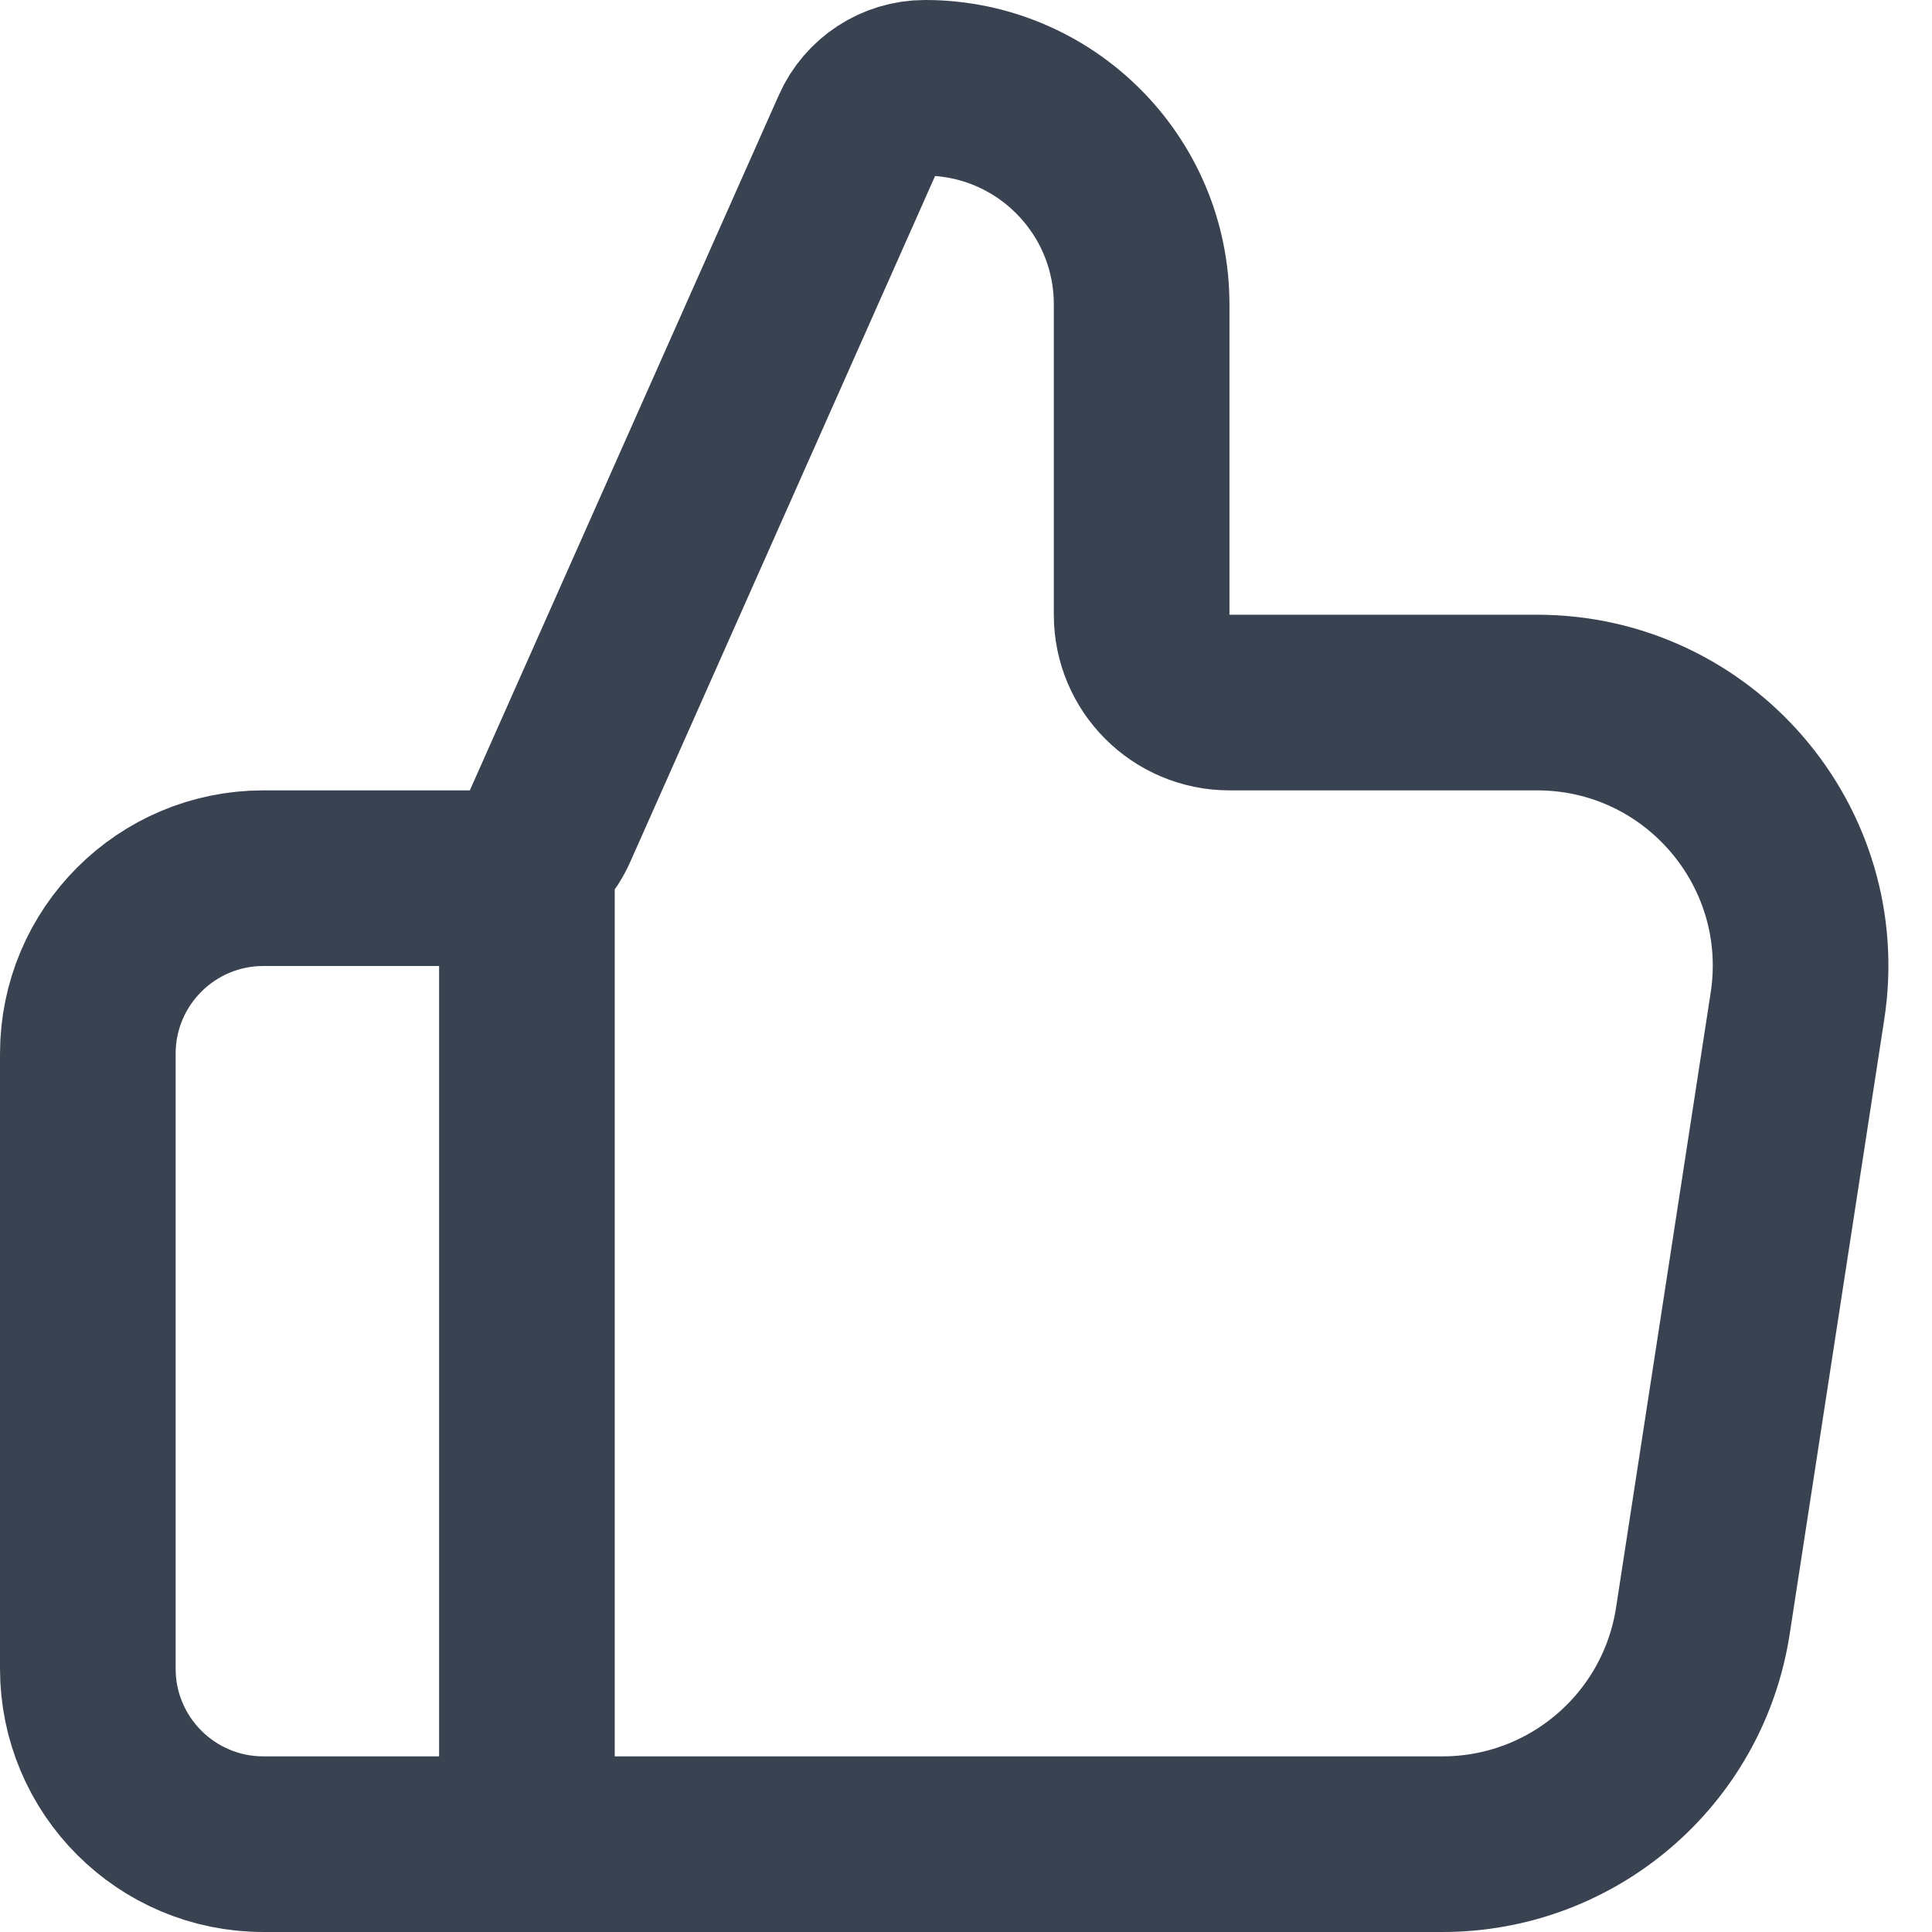
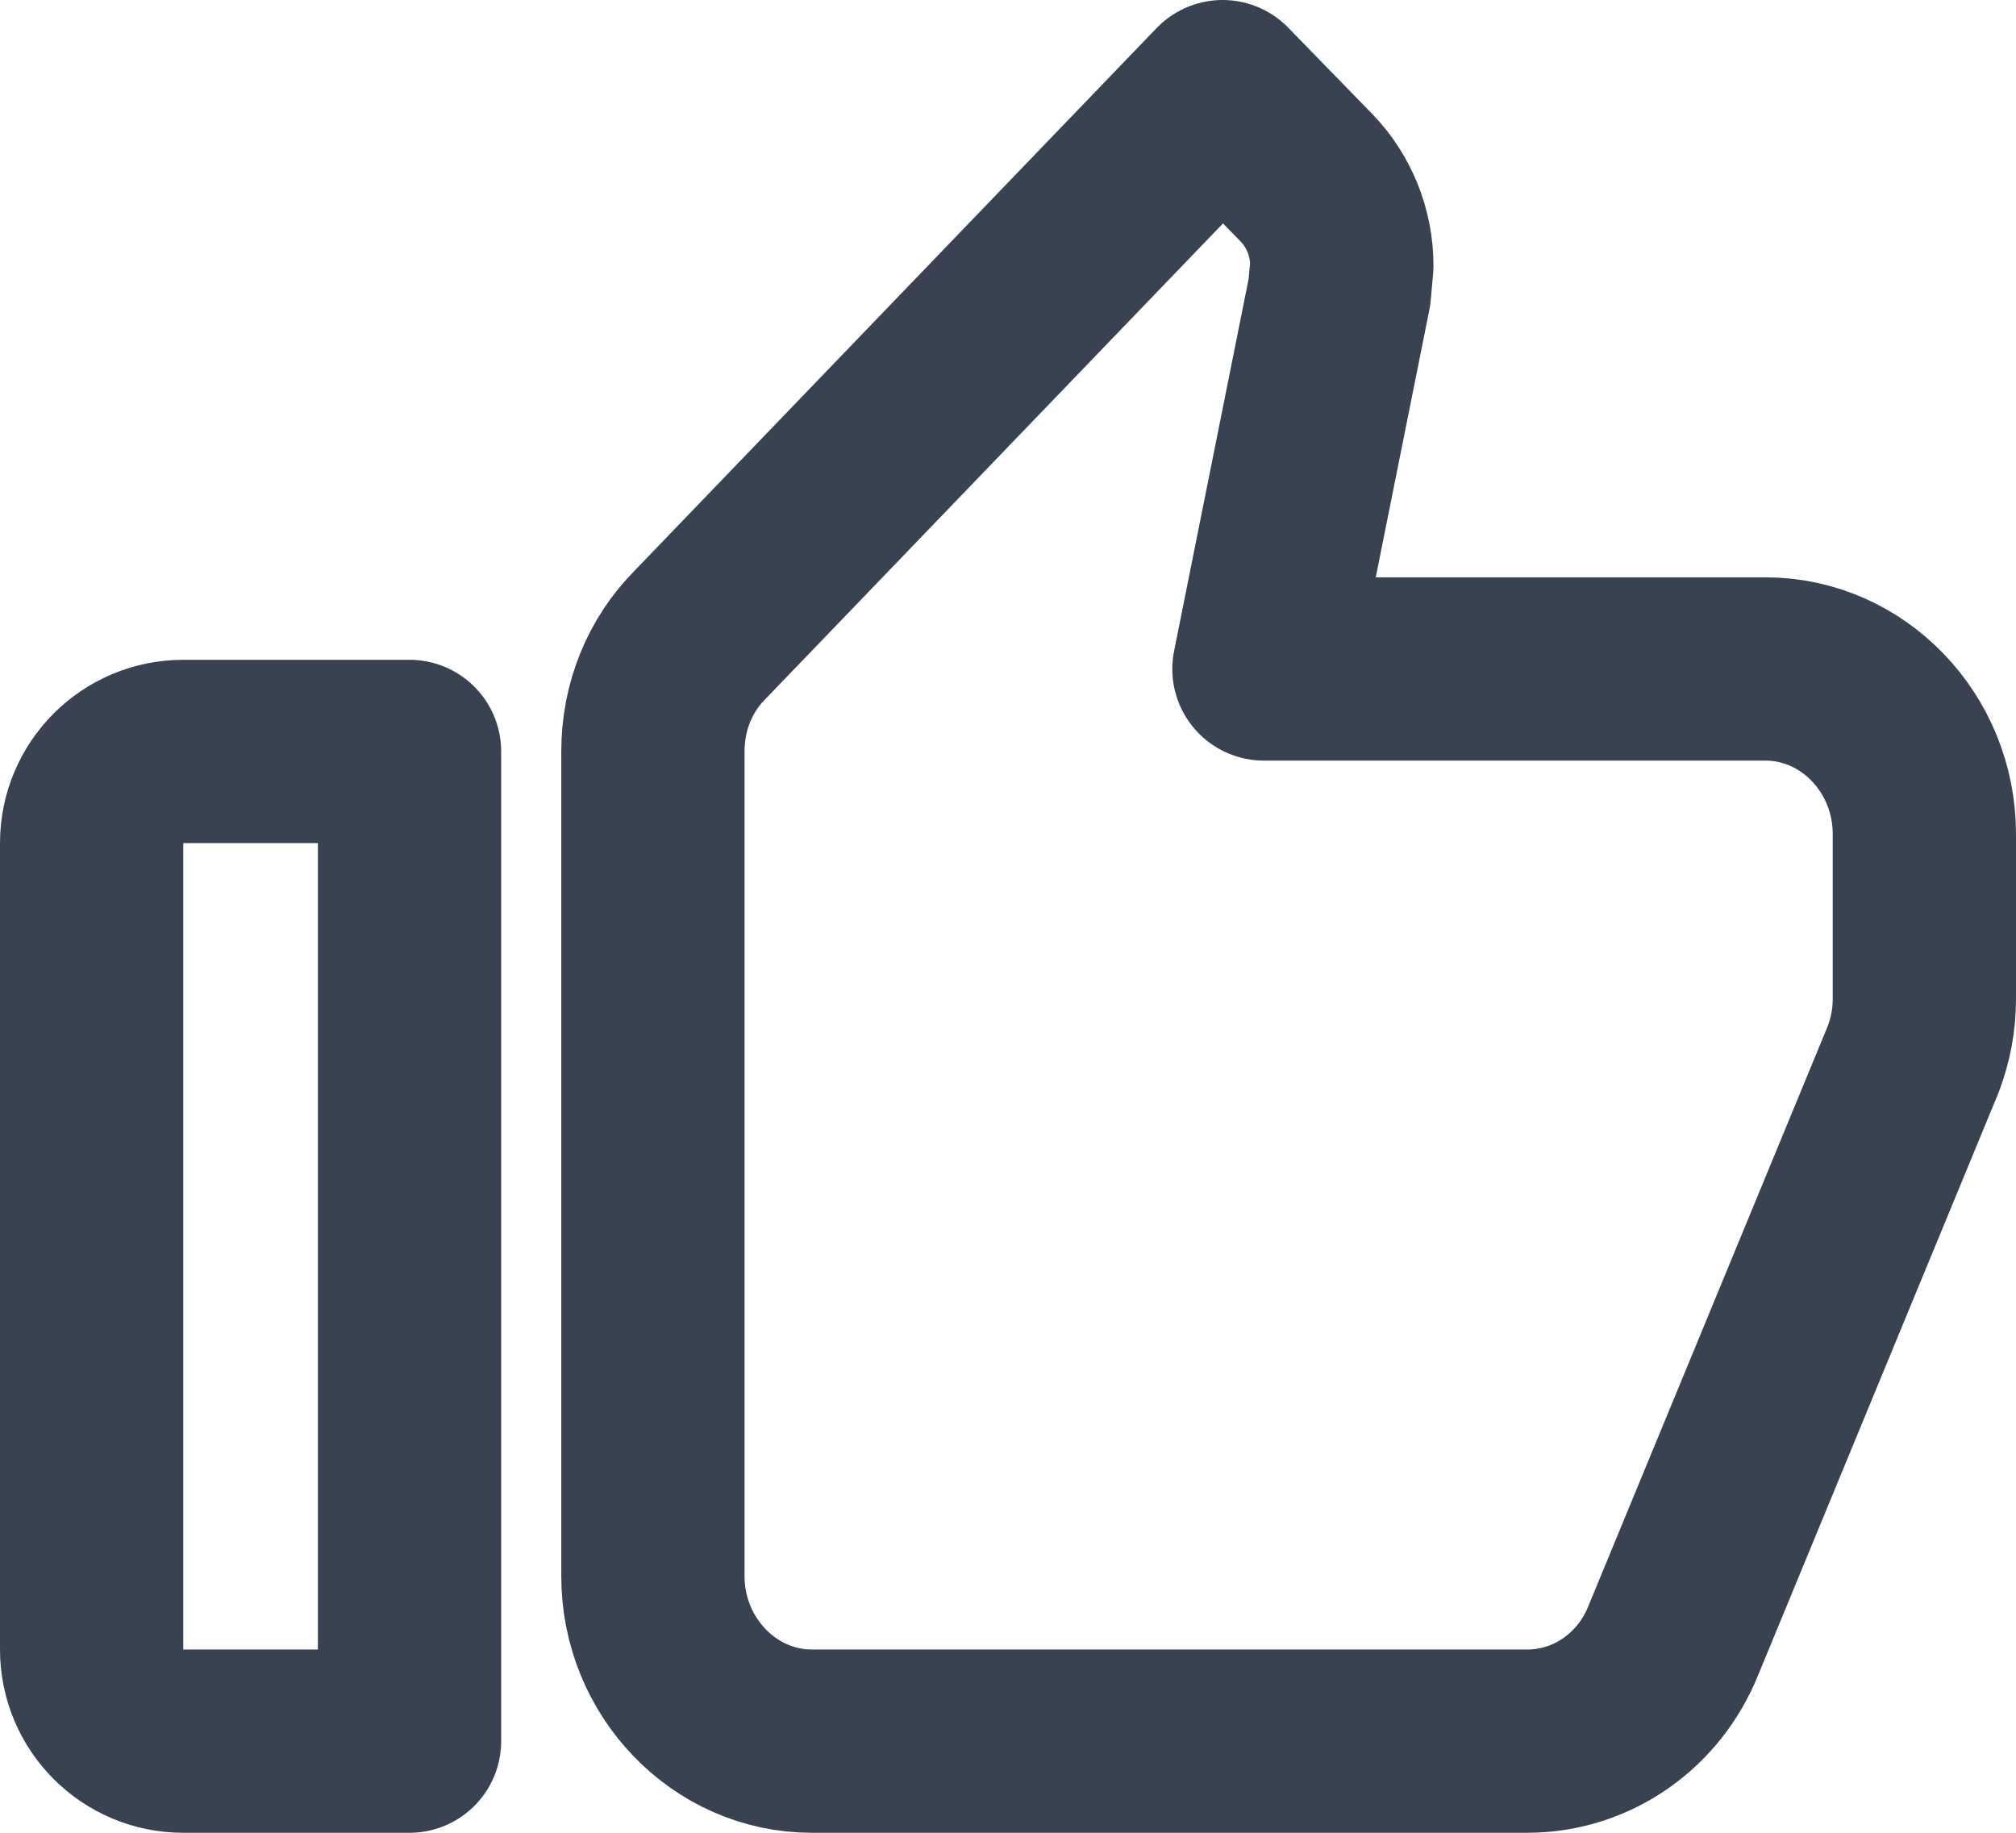
- <svg xmlns="http://www.w3.org/2000/svg" width="22" height="22" viewBox="0 0 22 22" fill="none">
-   <path d="M6 21V10M1 12V19C1 20.105 1.895 21 3 21H16.426C17.907 21 19.166 19.92 19.391 18.456L20.468 11.456C20.748 9.639 19.342 8 17.503 8H14C13.448 8 13 7.552 13 7V3.466C13 2.104 11.896 1 10.534 1C10.209 1 9.915 1.191 9.783 1.488L6.264 9.406C6.103 9.767 5.745 10 5.35 10H3C1.895 10 1 10.895 1 12Z" stroke="#394251" stroke-width="2" stroke-linecap="round" stroke-linejoin="round" />
+ <svg xmlns="http://www.w3.org/2000/svg" width="22" height="20" viewBox="0 0 22 20" fill="none">
+   <path d="M1 18C1 18.552 1.448 19 2 19H4.469V8.2H2C1.448 8.2 1 8.648 1 9.2V18ZM21 9.1C21 8.11 20.22 7.3 19.266 7.3H13.793L14.617 3.187L14.643 2.899C14.643 2.53 14.496 2.188 14.262 1.945L13.342 1L7.636 6.931C7.315 7.255 7.125 7.705 7.125 8.2V17.2C7.125 18.19 7.905 19 8.859 19H16.664C17.384 19 18 18.55 18.26 17.902L20.879 11.557C20.957 11.35 21 11.134 21 10.9V9.1Z" stroke="#394251" stroke-width="2" stroke-linejoin="round" />
</svg>
